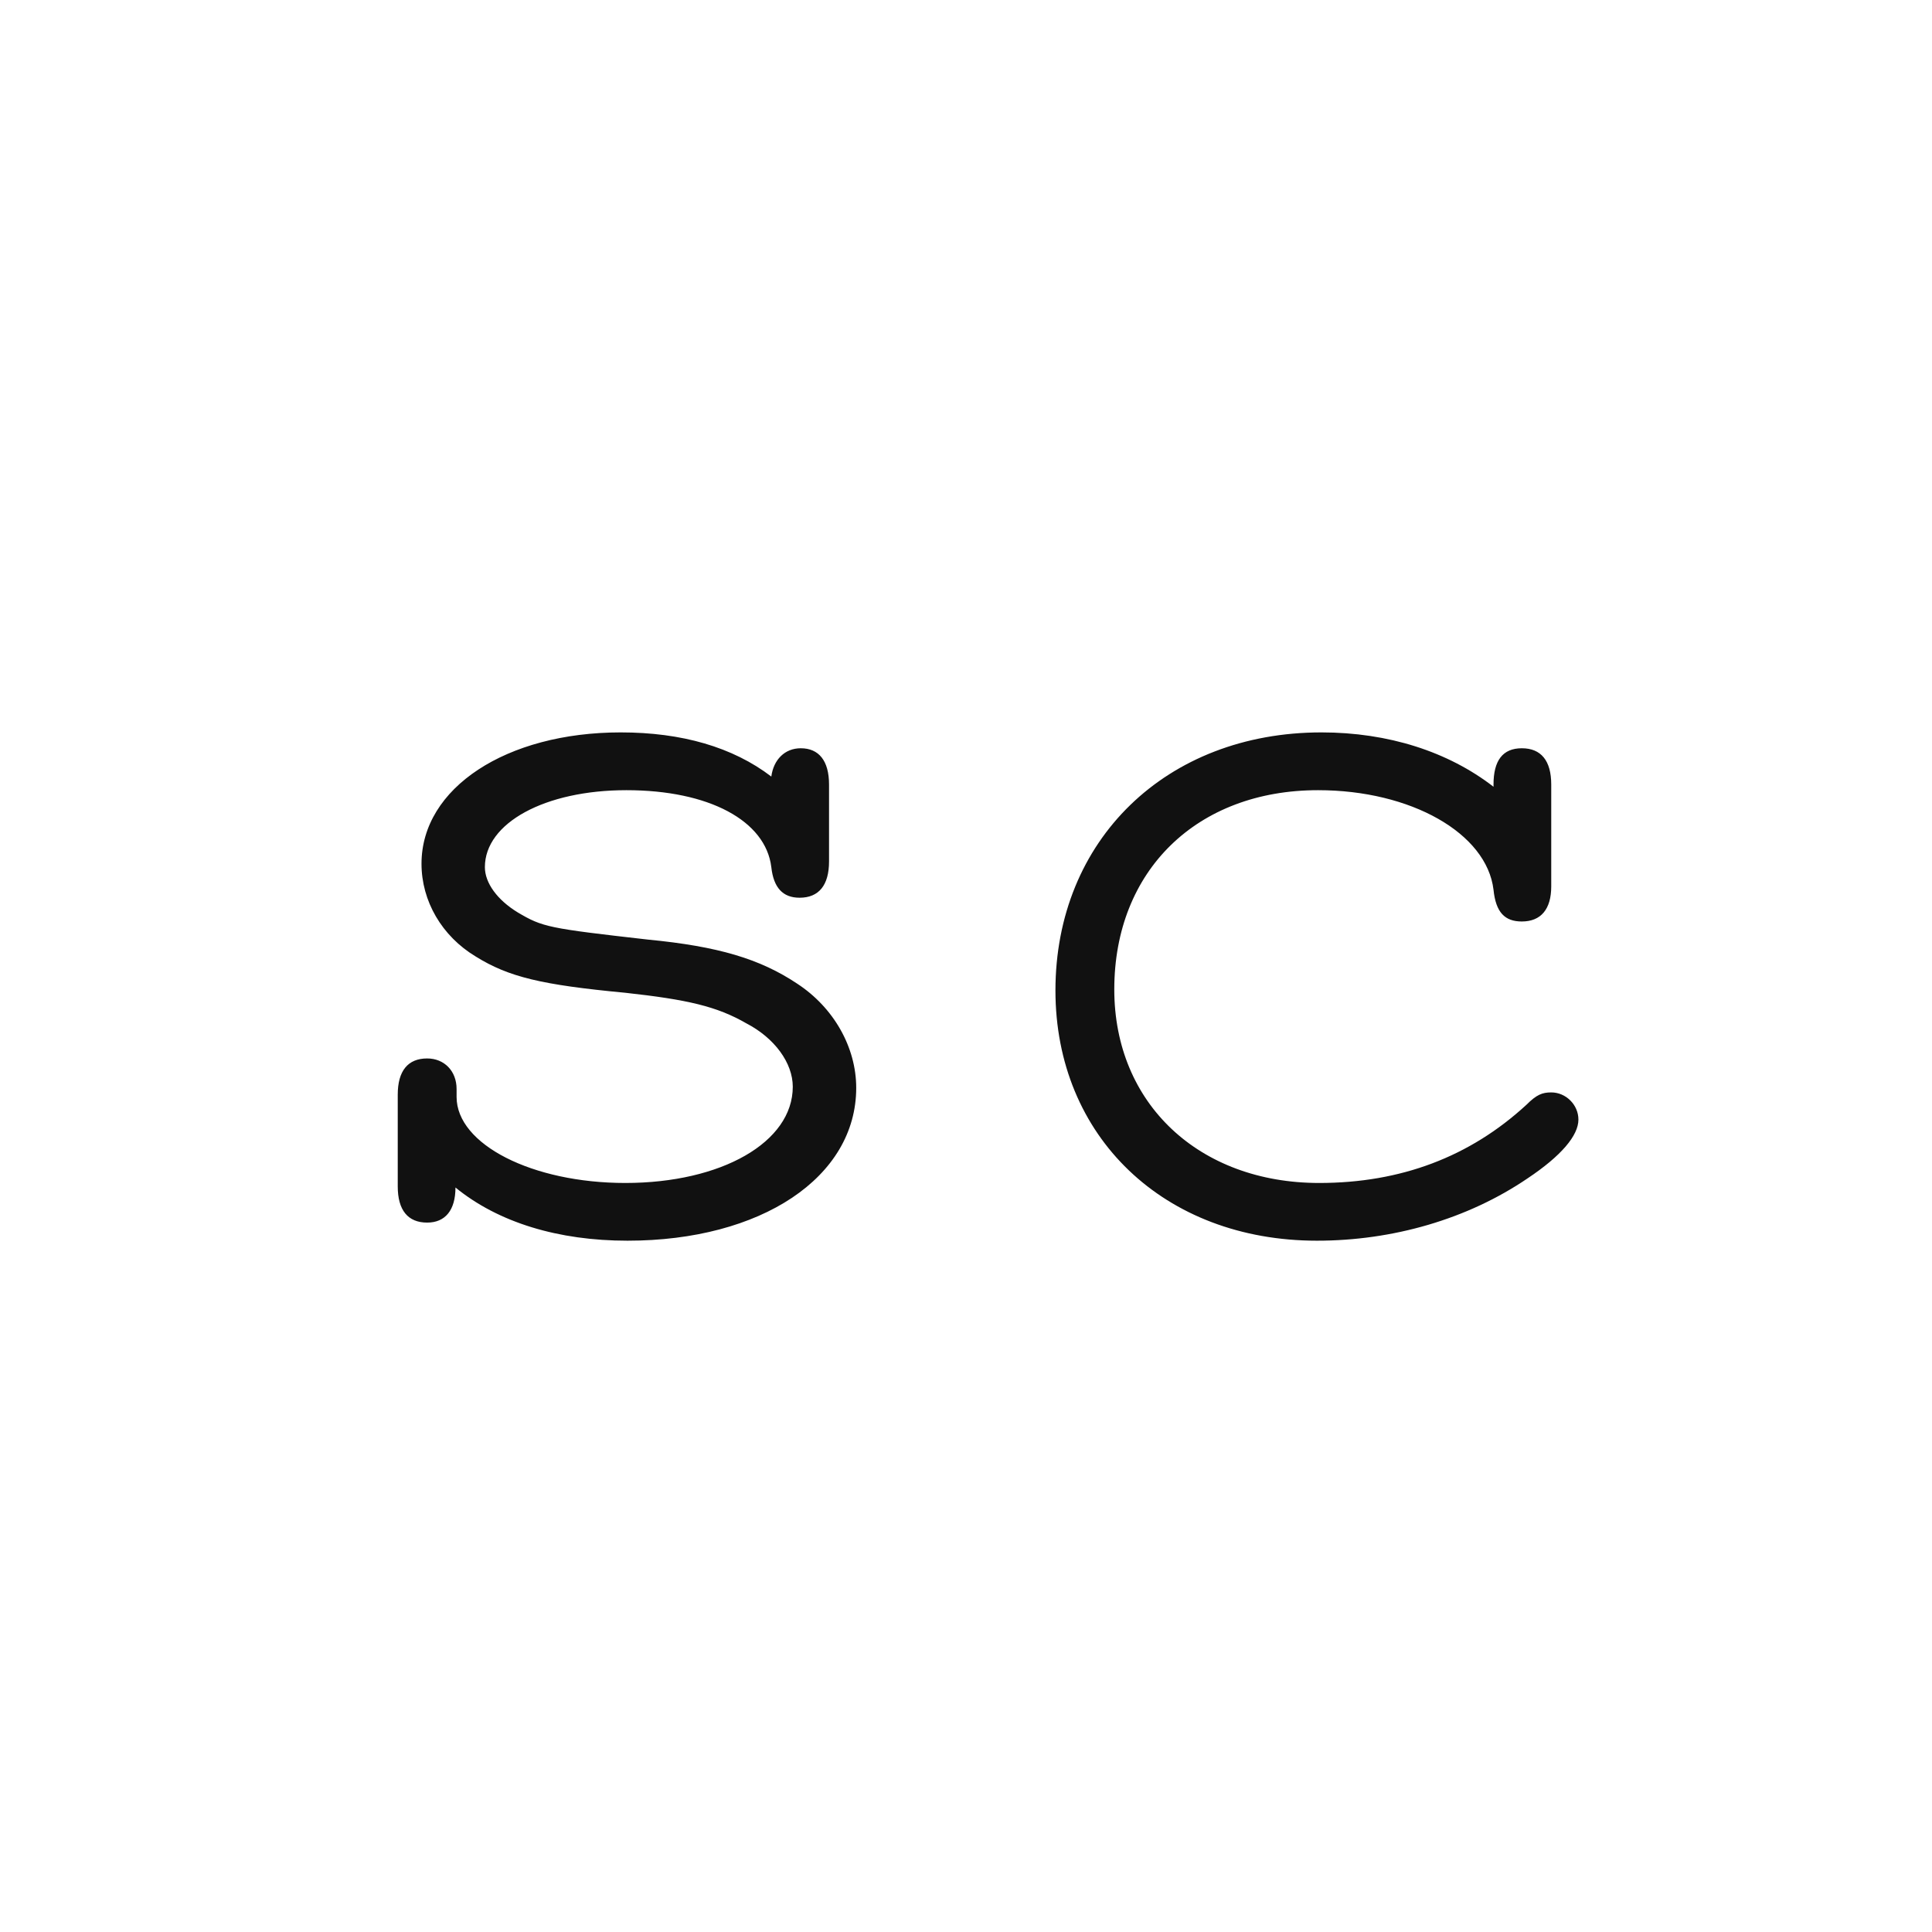
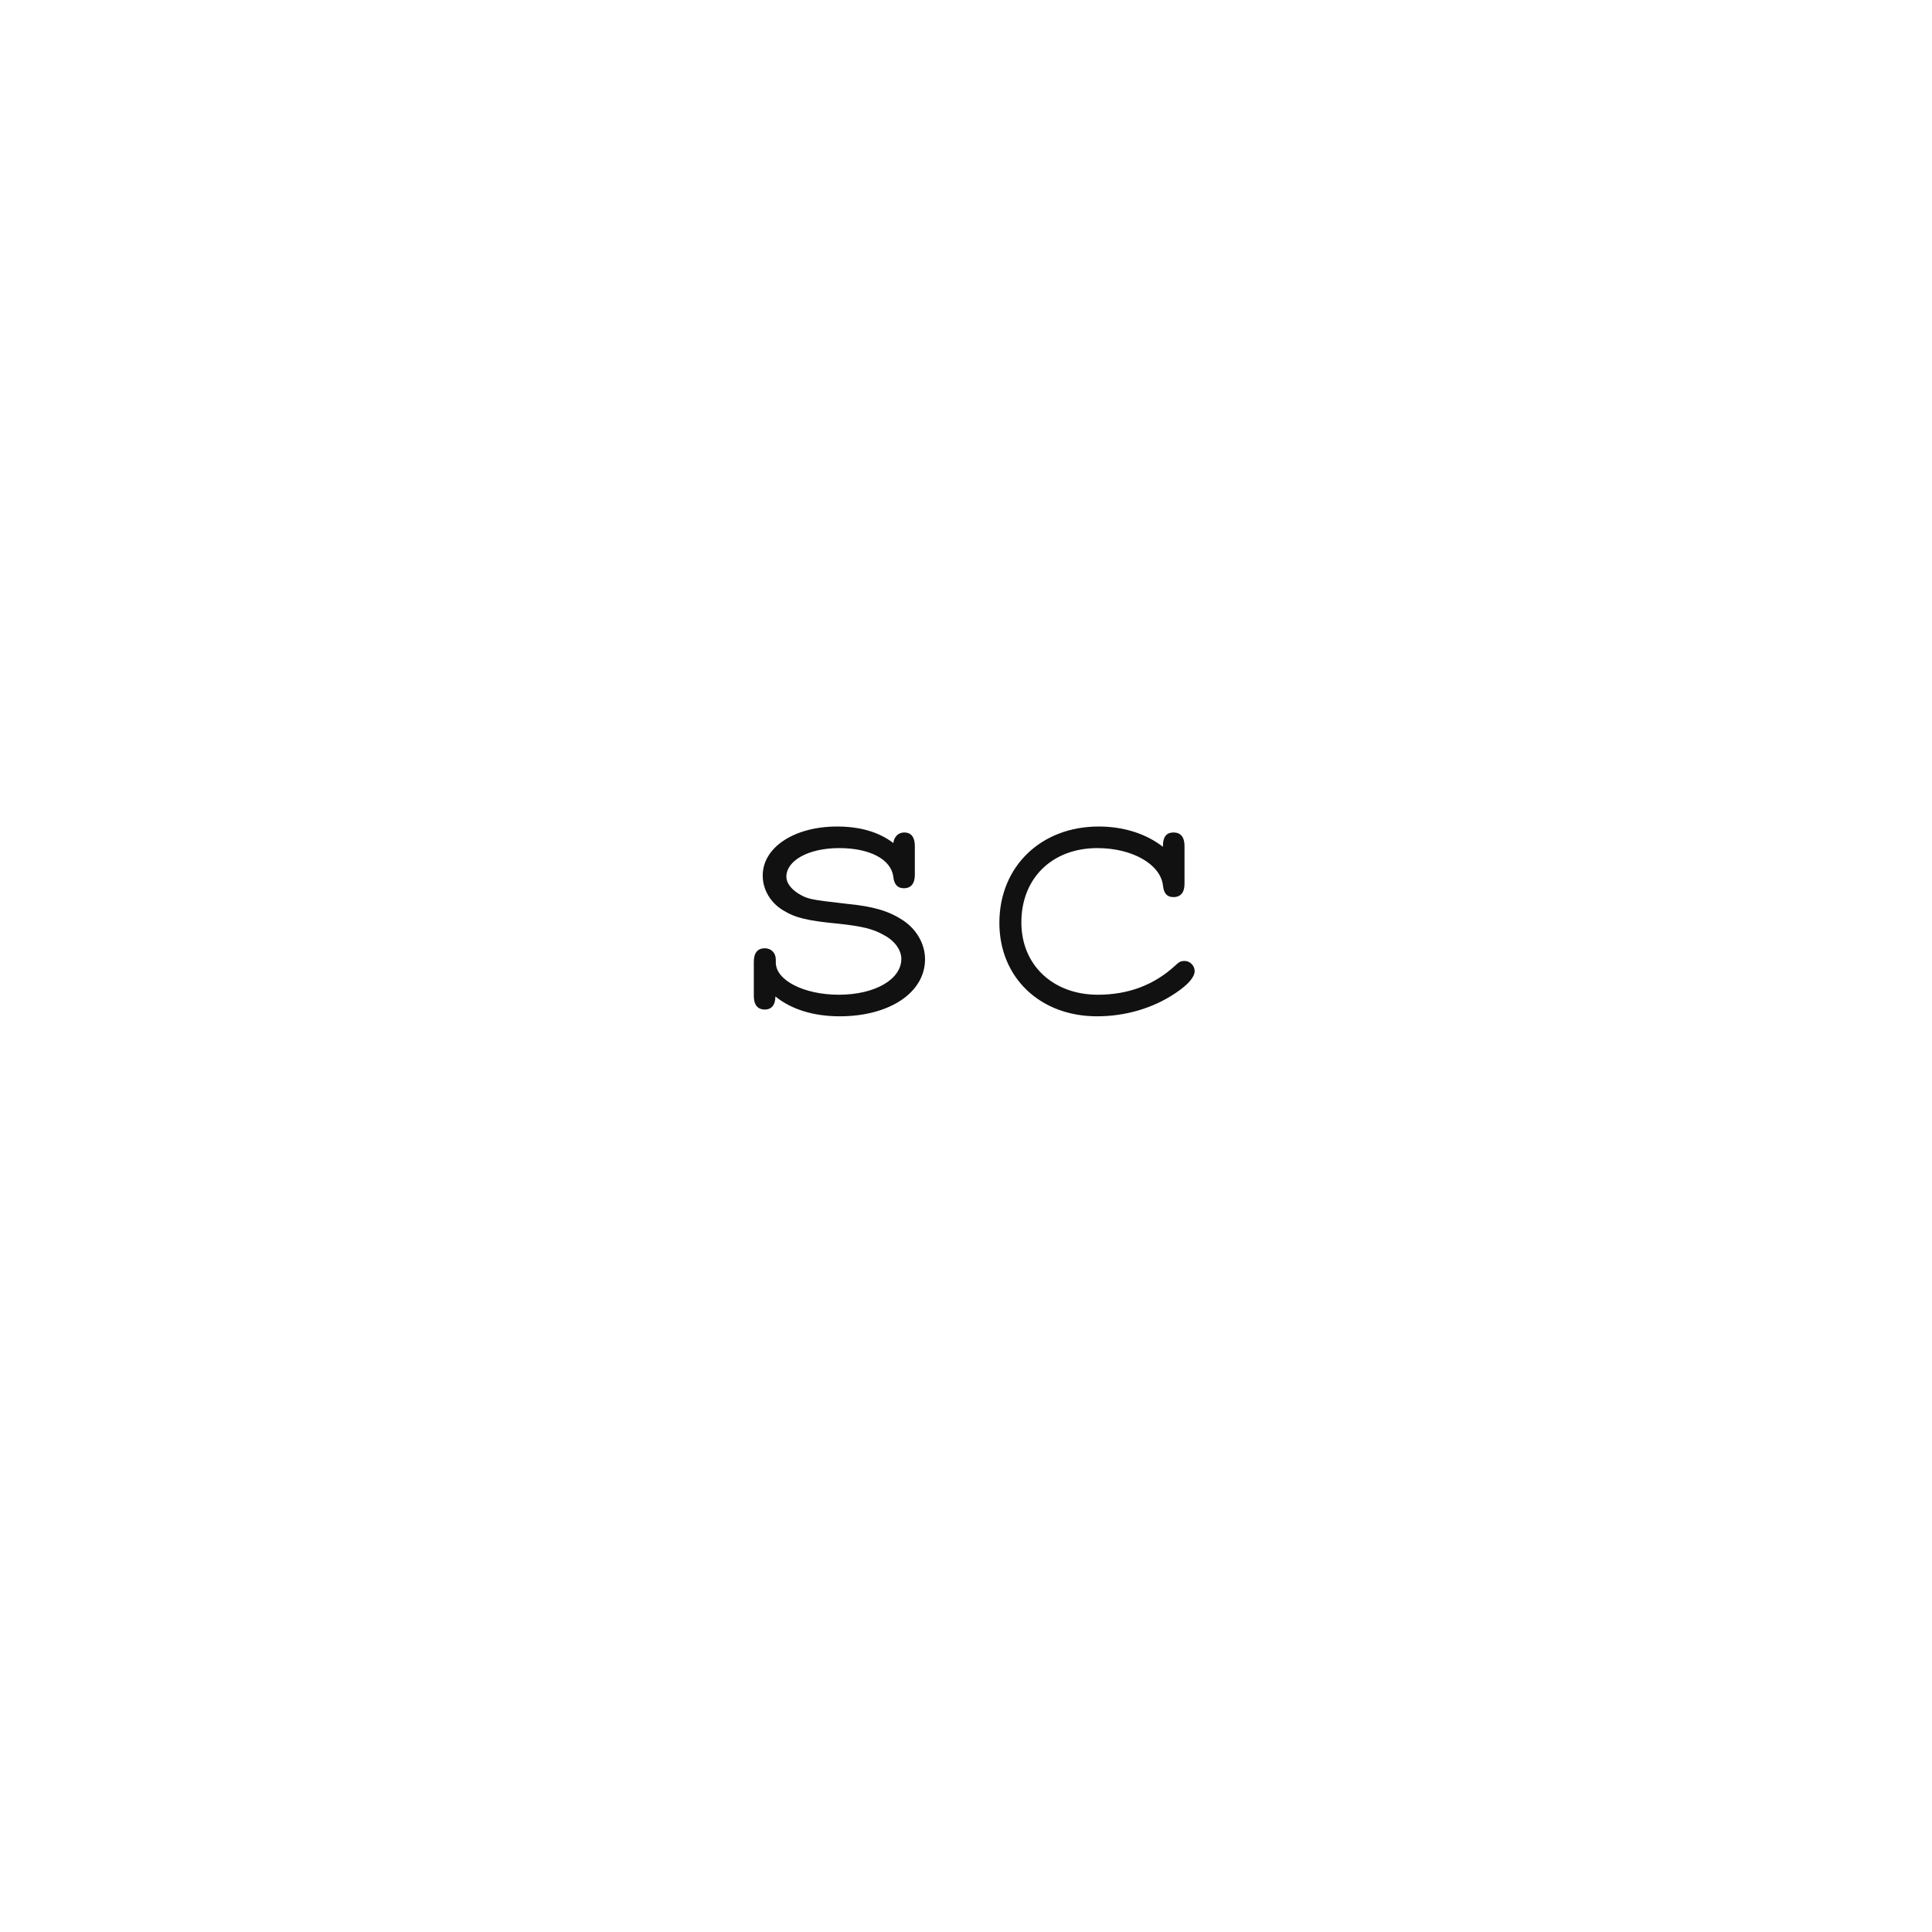
<svg xmlns="http://www.w3.org/2000/svg" width="512" height="512" viewBox="0 0 512 512">
  <rect width="512" height="512" fill="#ffffff" />
-   <text x="256" y="324" fill="#111111" font-family="Courier, monospace" font-size="300" text-anchor="middle">sc</text>
+   <text x="256" y="256" fill="#111111" font-family="Courier, monospace" font-size="112" text-anchor="middle" dominant-baseline="central">sc</text>
</svg>
